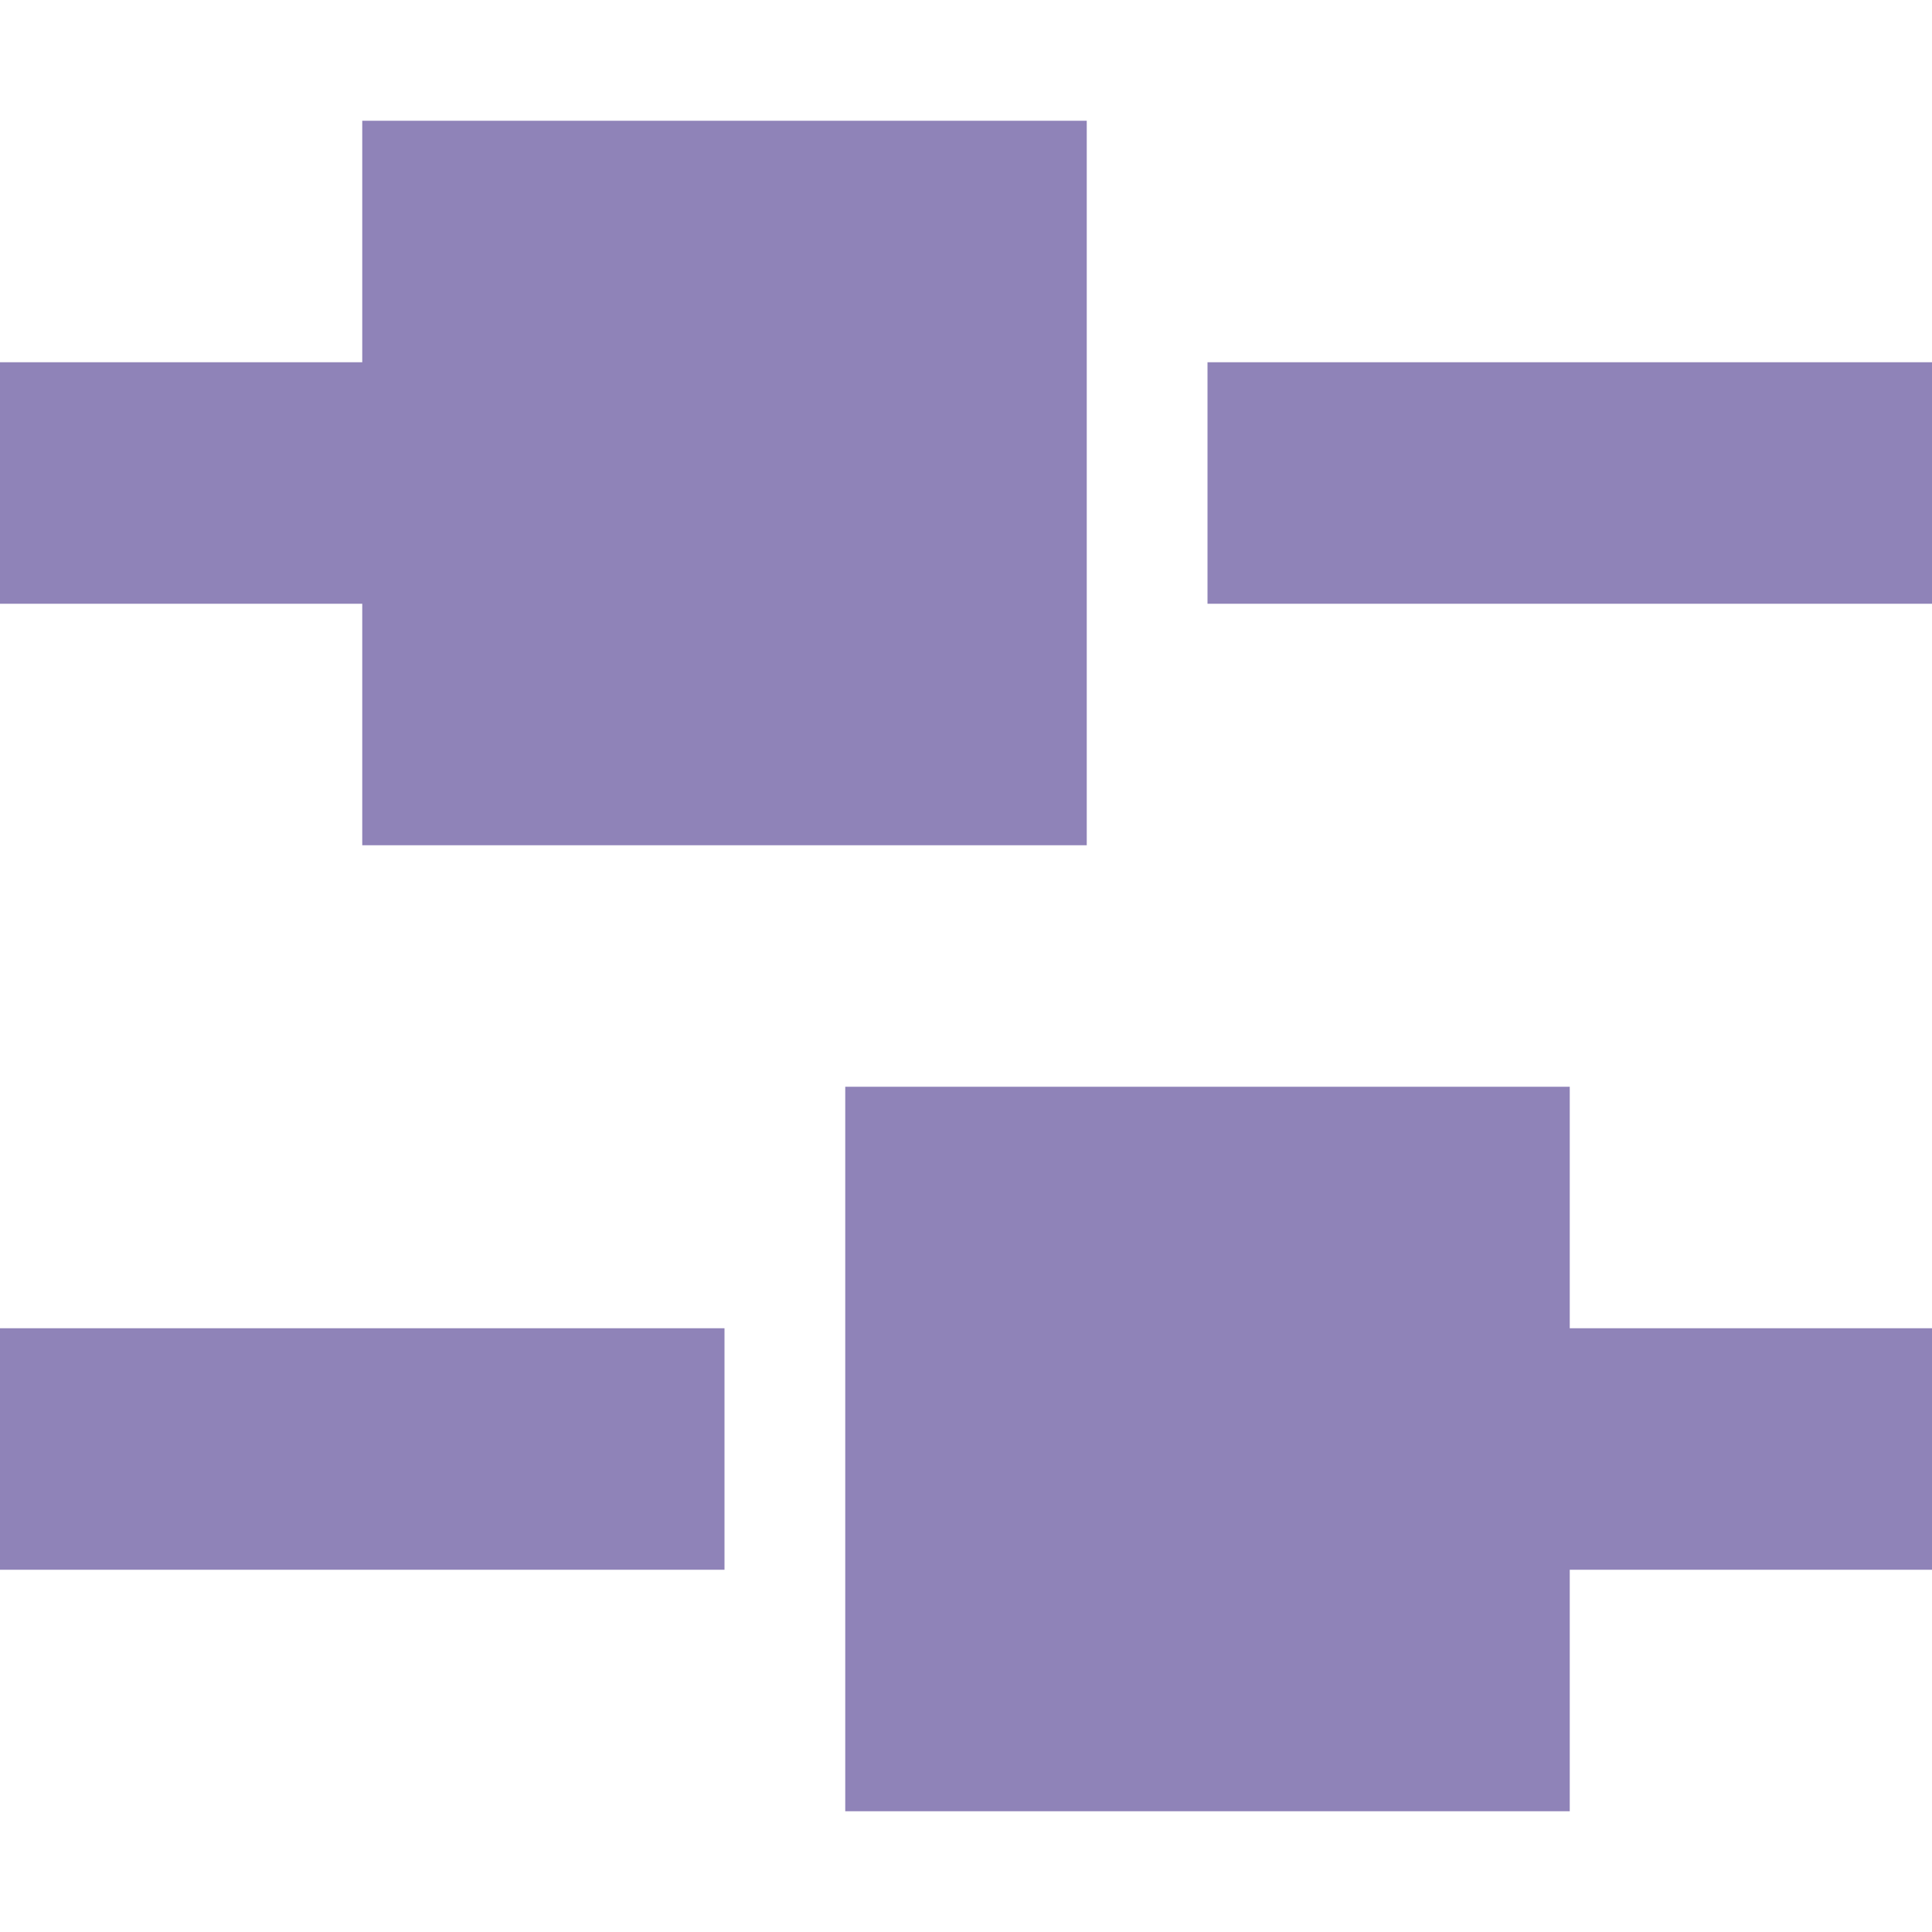
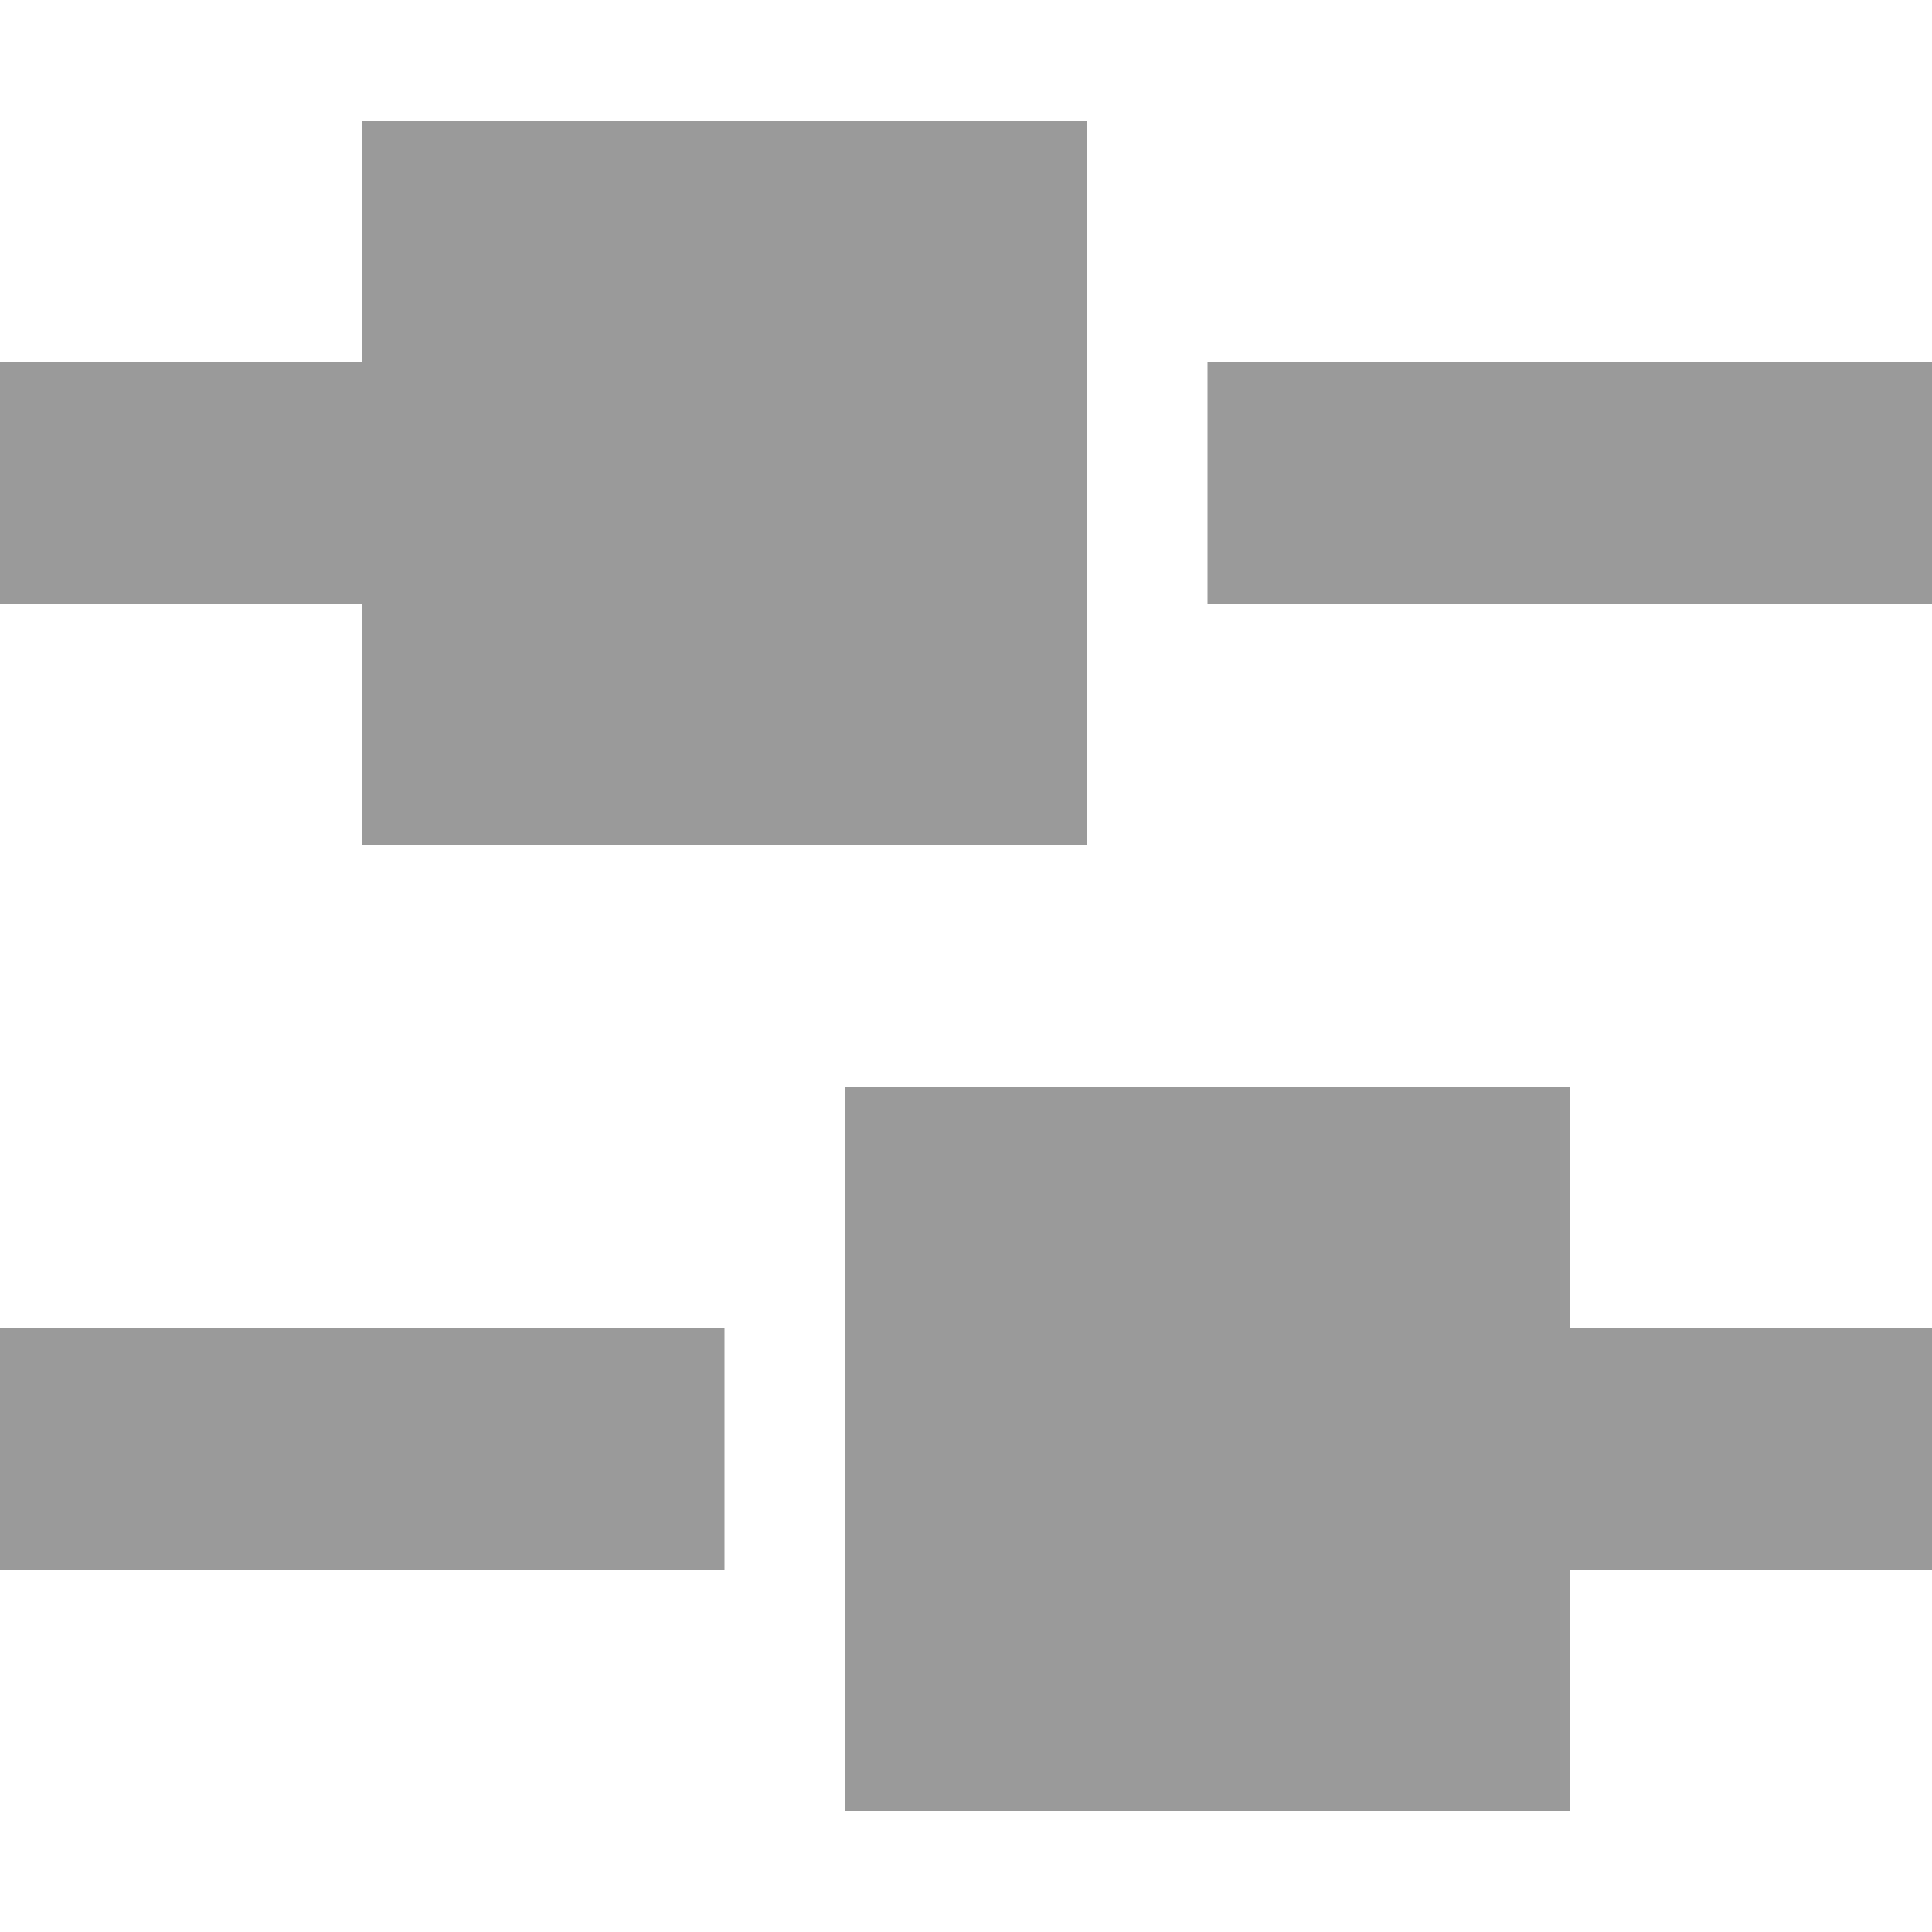
<svg xmlns="http://www.w3.org/2000/svg" version="1.1" id="Layer_1" x="0px" y="0px" width="16px" height="16px" viewBox="0 0 16 16" style="enable-background:new 0 0 16 16;" xml:space="preserve">
  <style type="text/css">
- 	.st0{fill:#8F83B8;}
+ 	.st0{fill:#9a9a9a;}
</style>
  <g>
    <rect x="10" y="3" class="st0" width="6" height="2" />
    <polygon class="st0" points="3,7 9,7 9,1 3,1 3,3 0,3 0,5 3,5  " />
    <rect y="11" class="st0" width="6" height="2" />
    <polygon class="st0" points="13,9 7,9 7,15 13,15 13,13 16,13 16,11 13,11  " />
  </g>
</svg>
